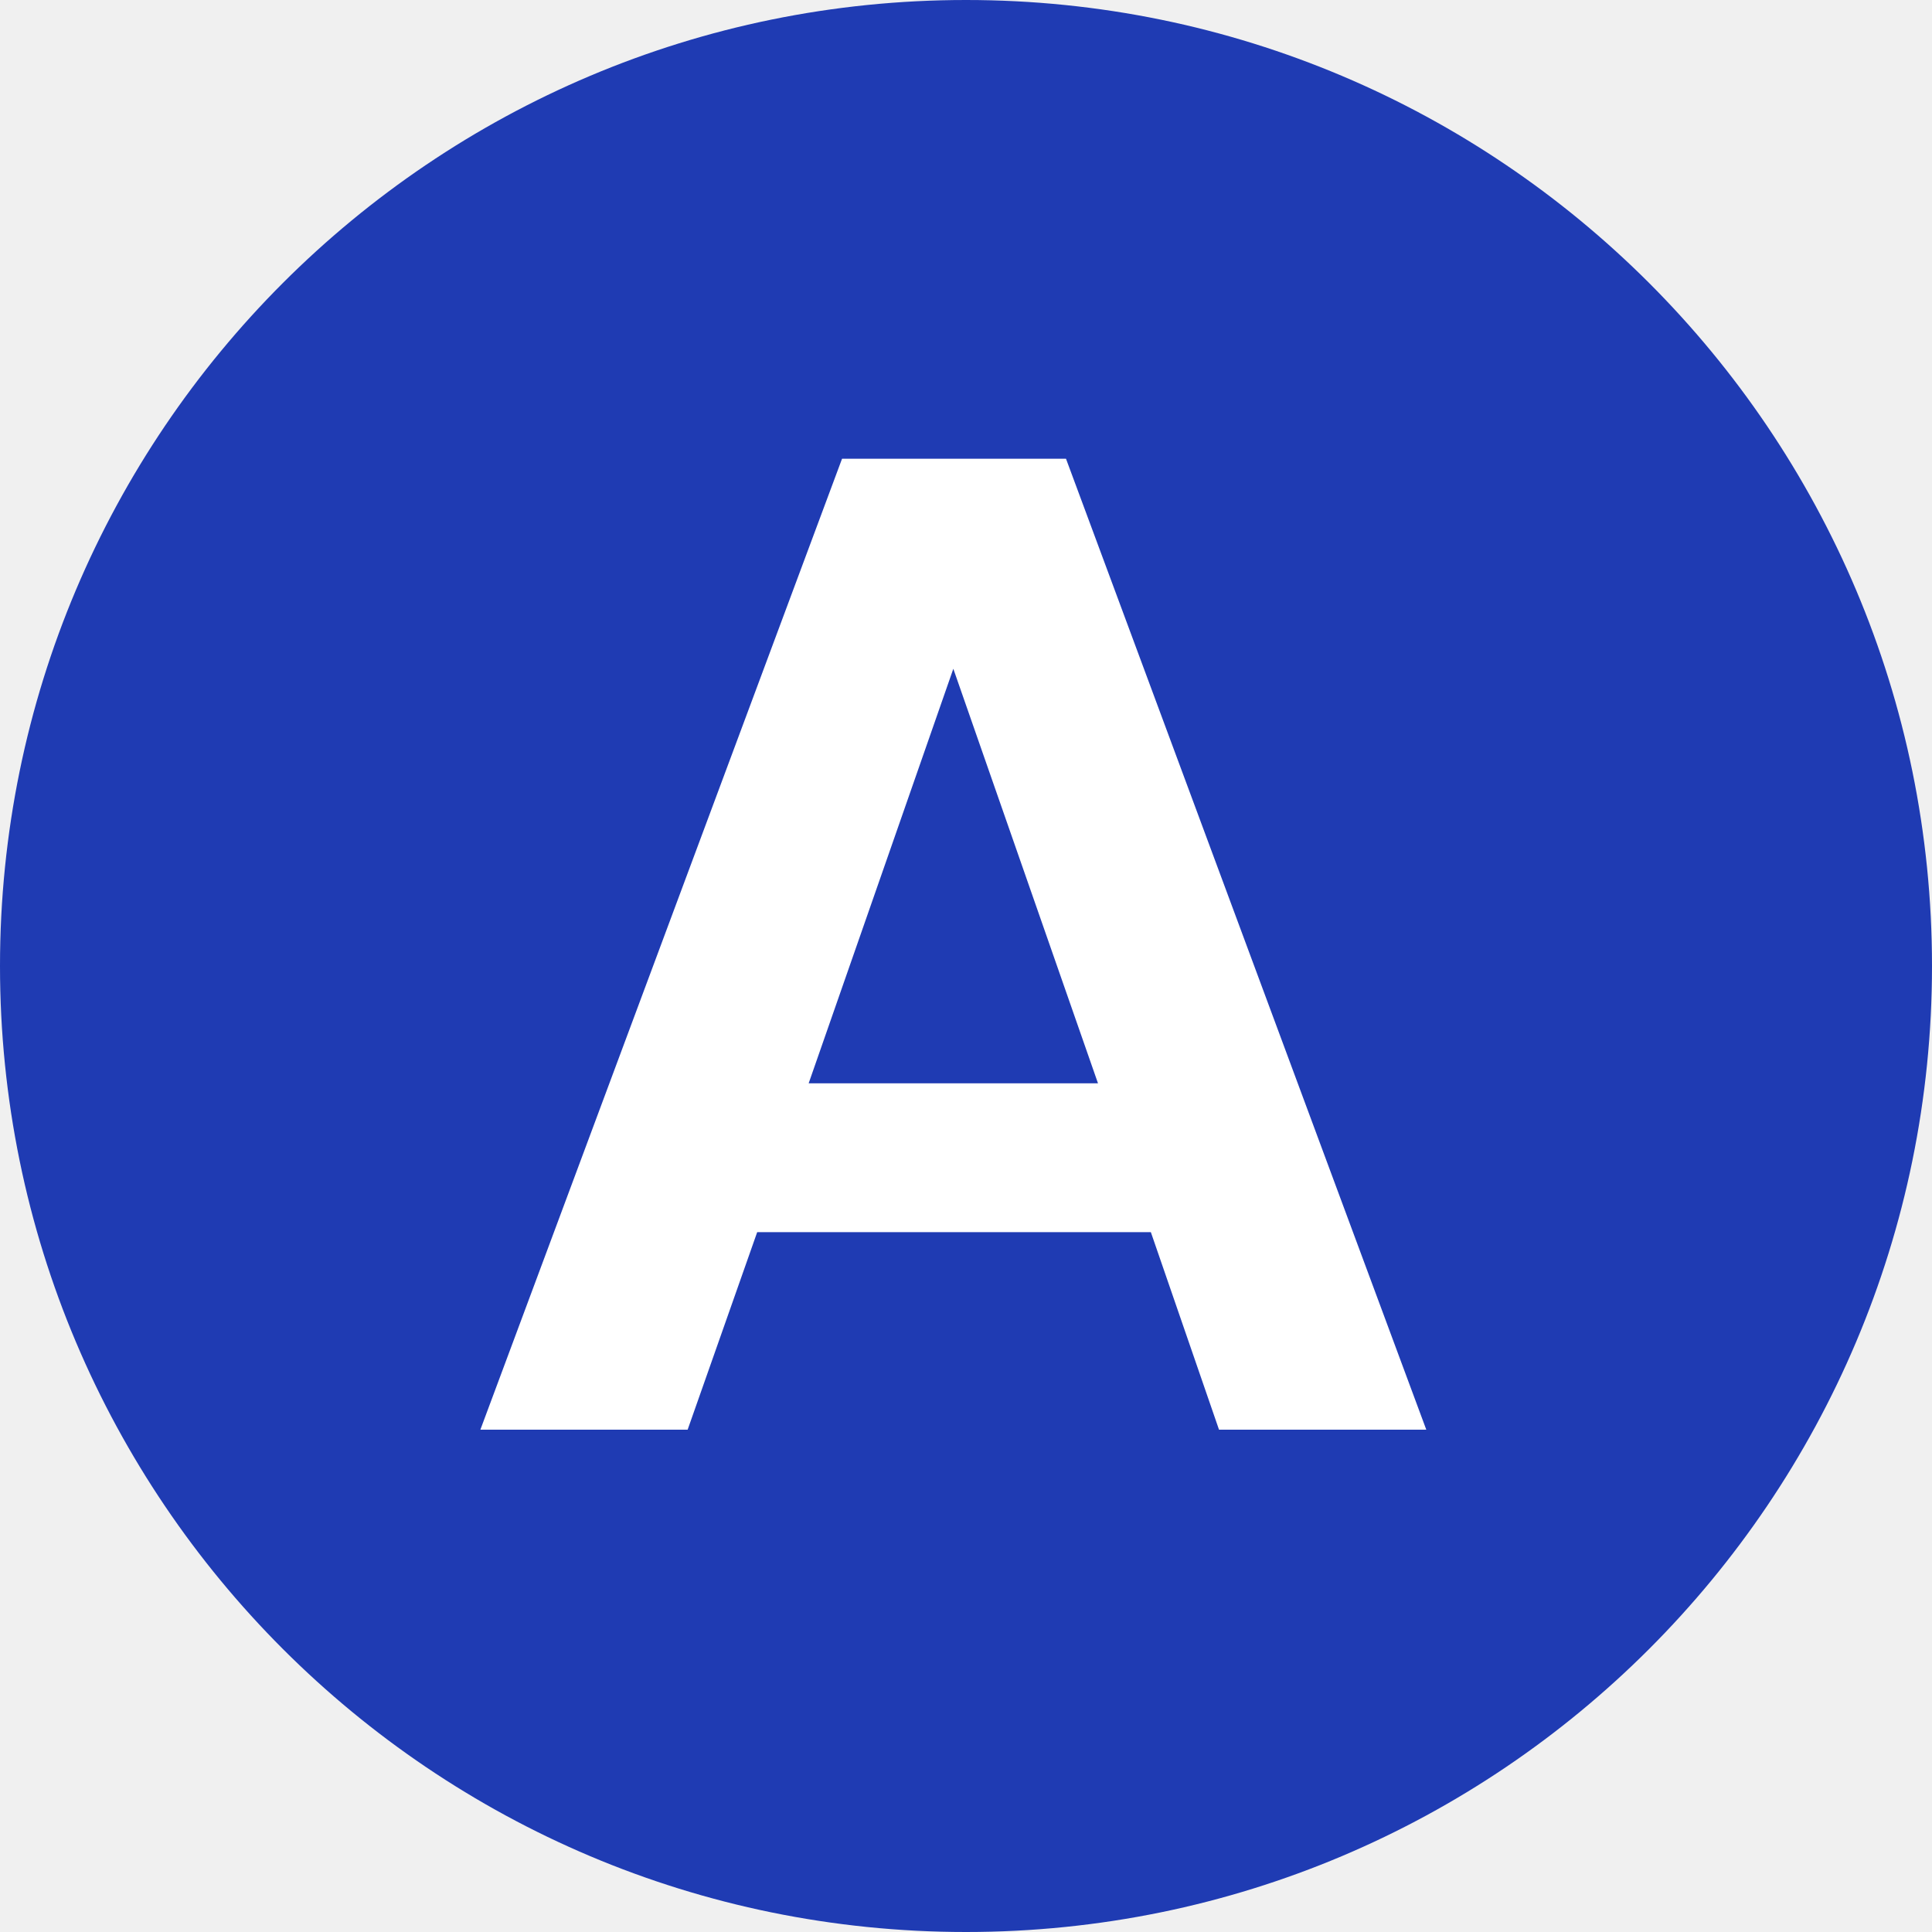
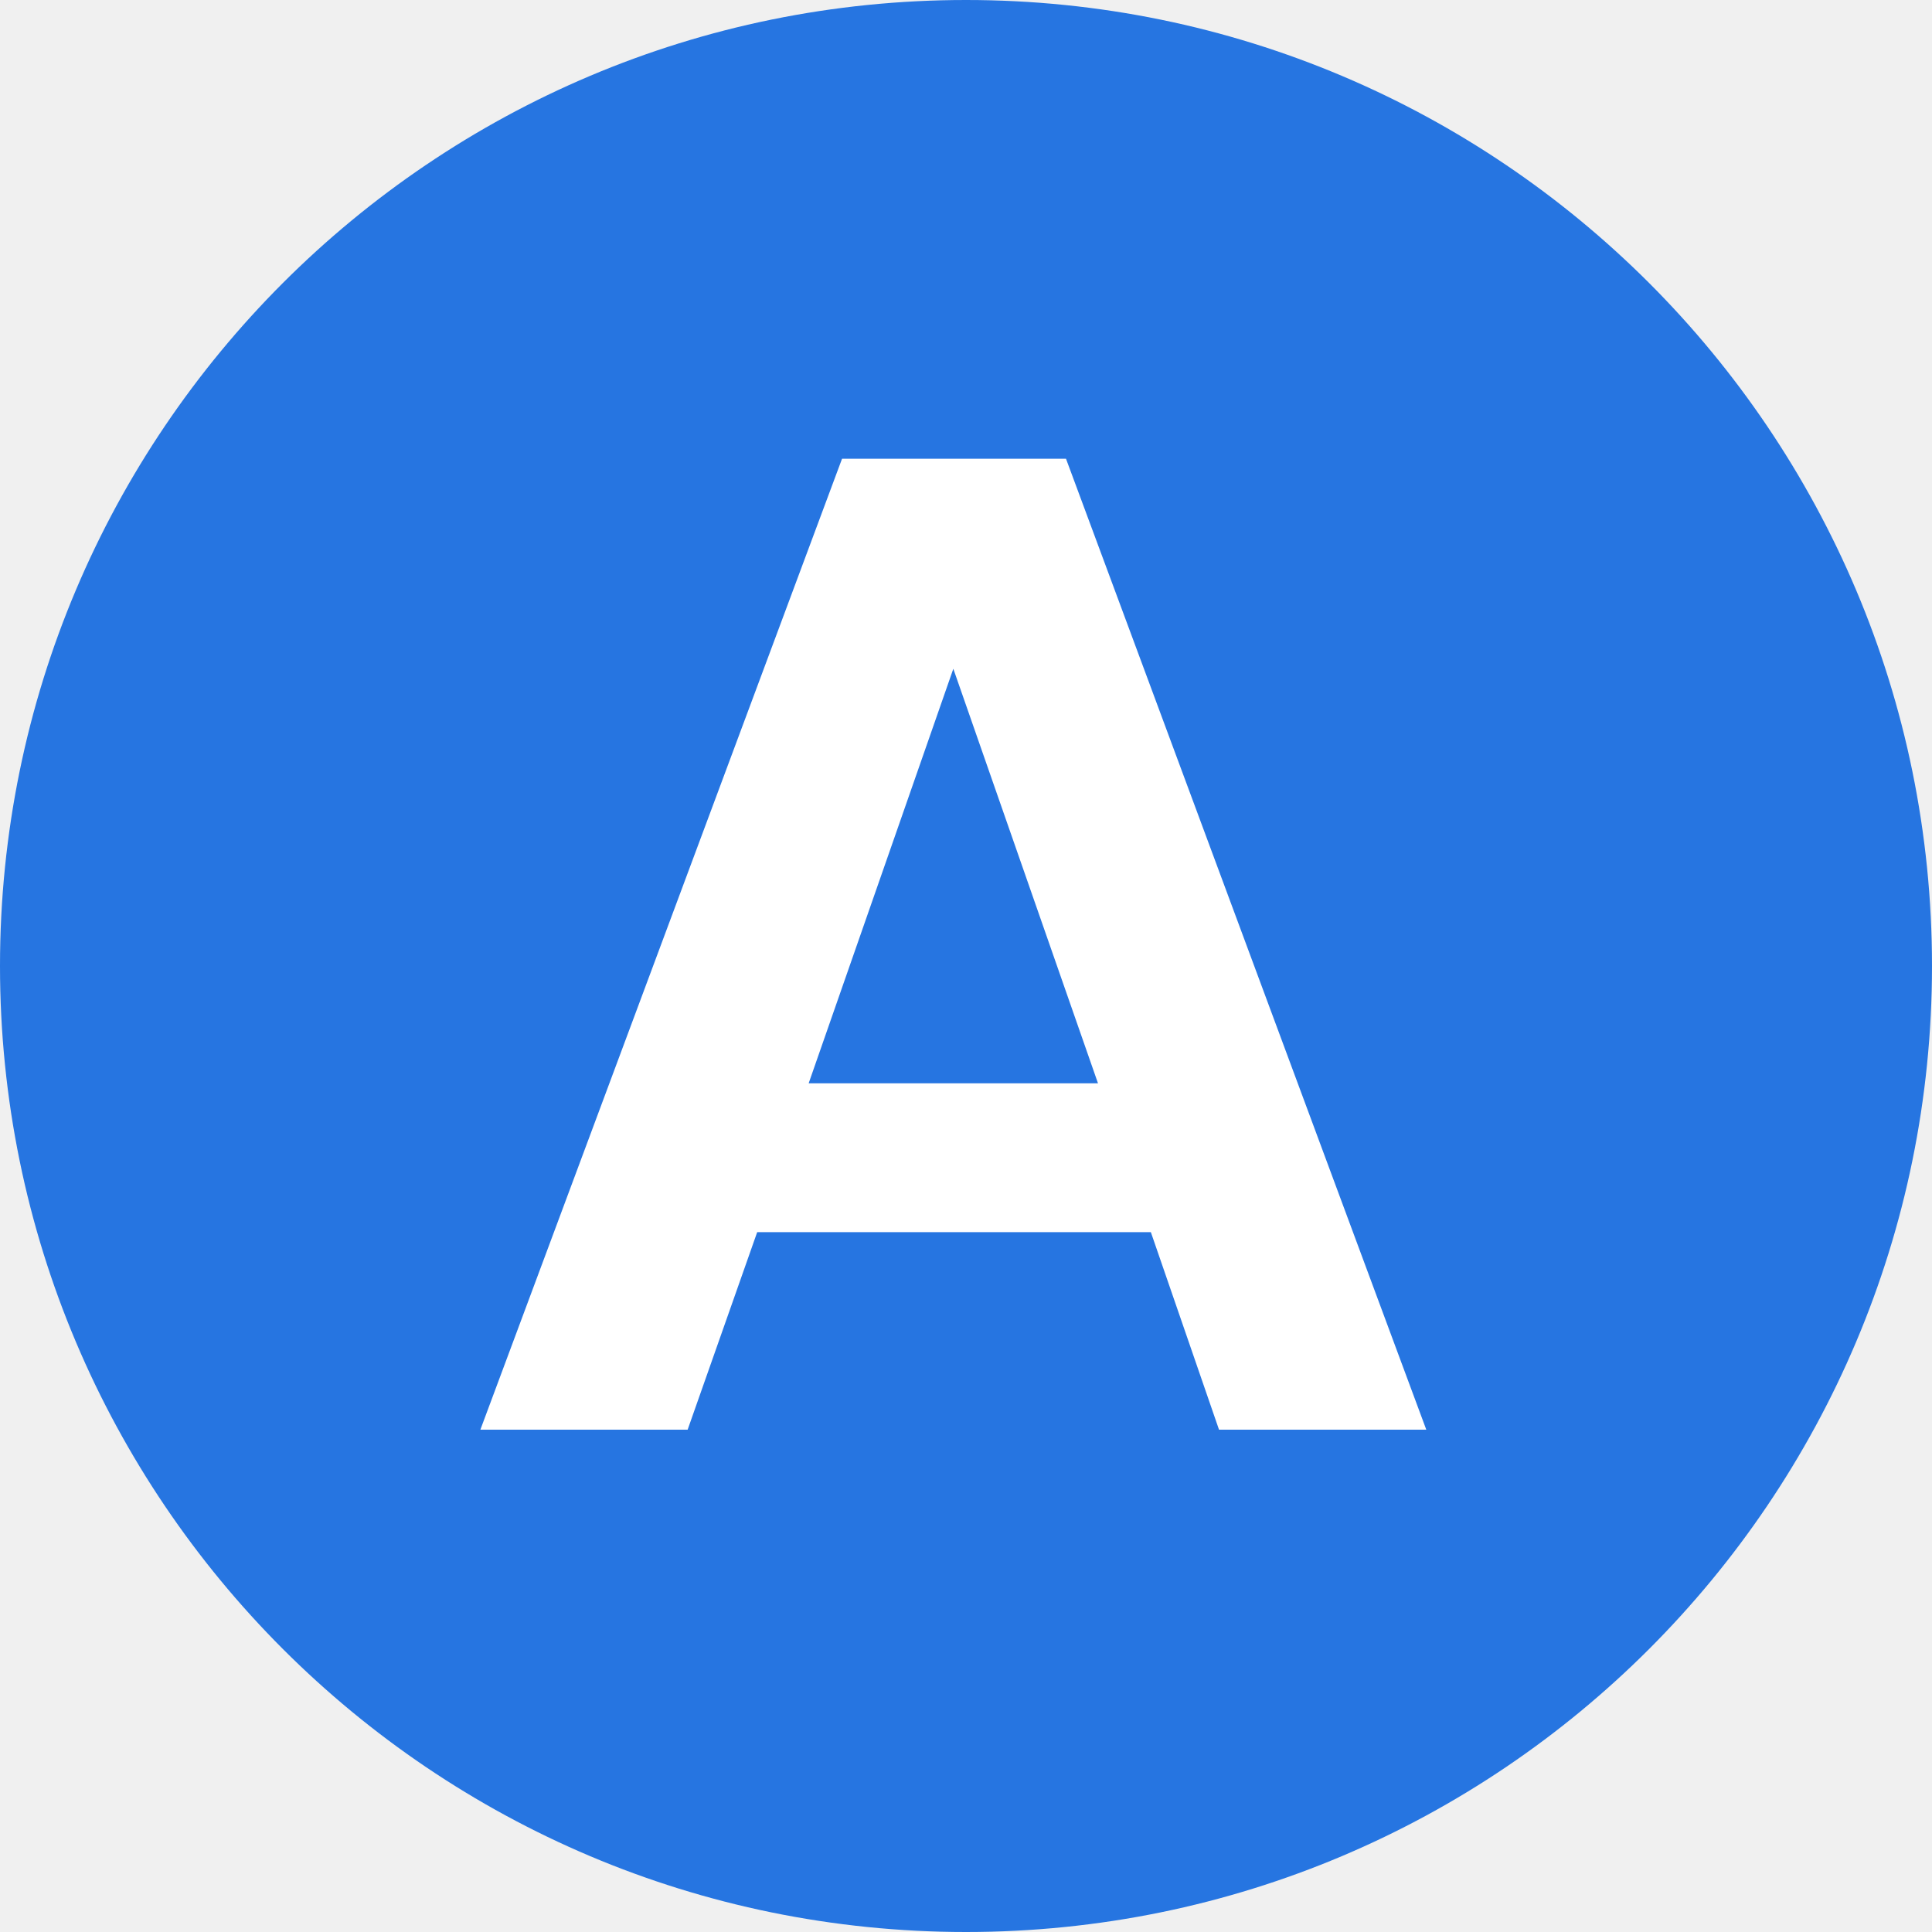
<svg xmlns="http://www.w3.org/2000/svg" width="50" height="50" viewBox="0 0 50 50" fill="none">
-   <circle cx="25" cy="25" r="25" fill="#1F3BB3" />
+   <circle cx="25" cy="25" r="25" fill="#2675E1" />
  <path d="M29.784 31.888H19.596L17.796 37H12.432L21.792 11.872H27.588L36.912 37H31.548L29.784 31.888ZM28.416 28.036L24.672 17.308L20.928 28.036H28.416Z" fill="white" />
</svg>
